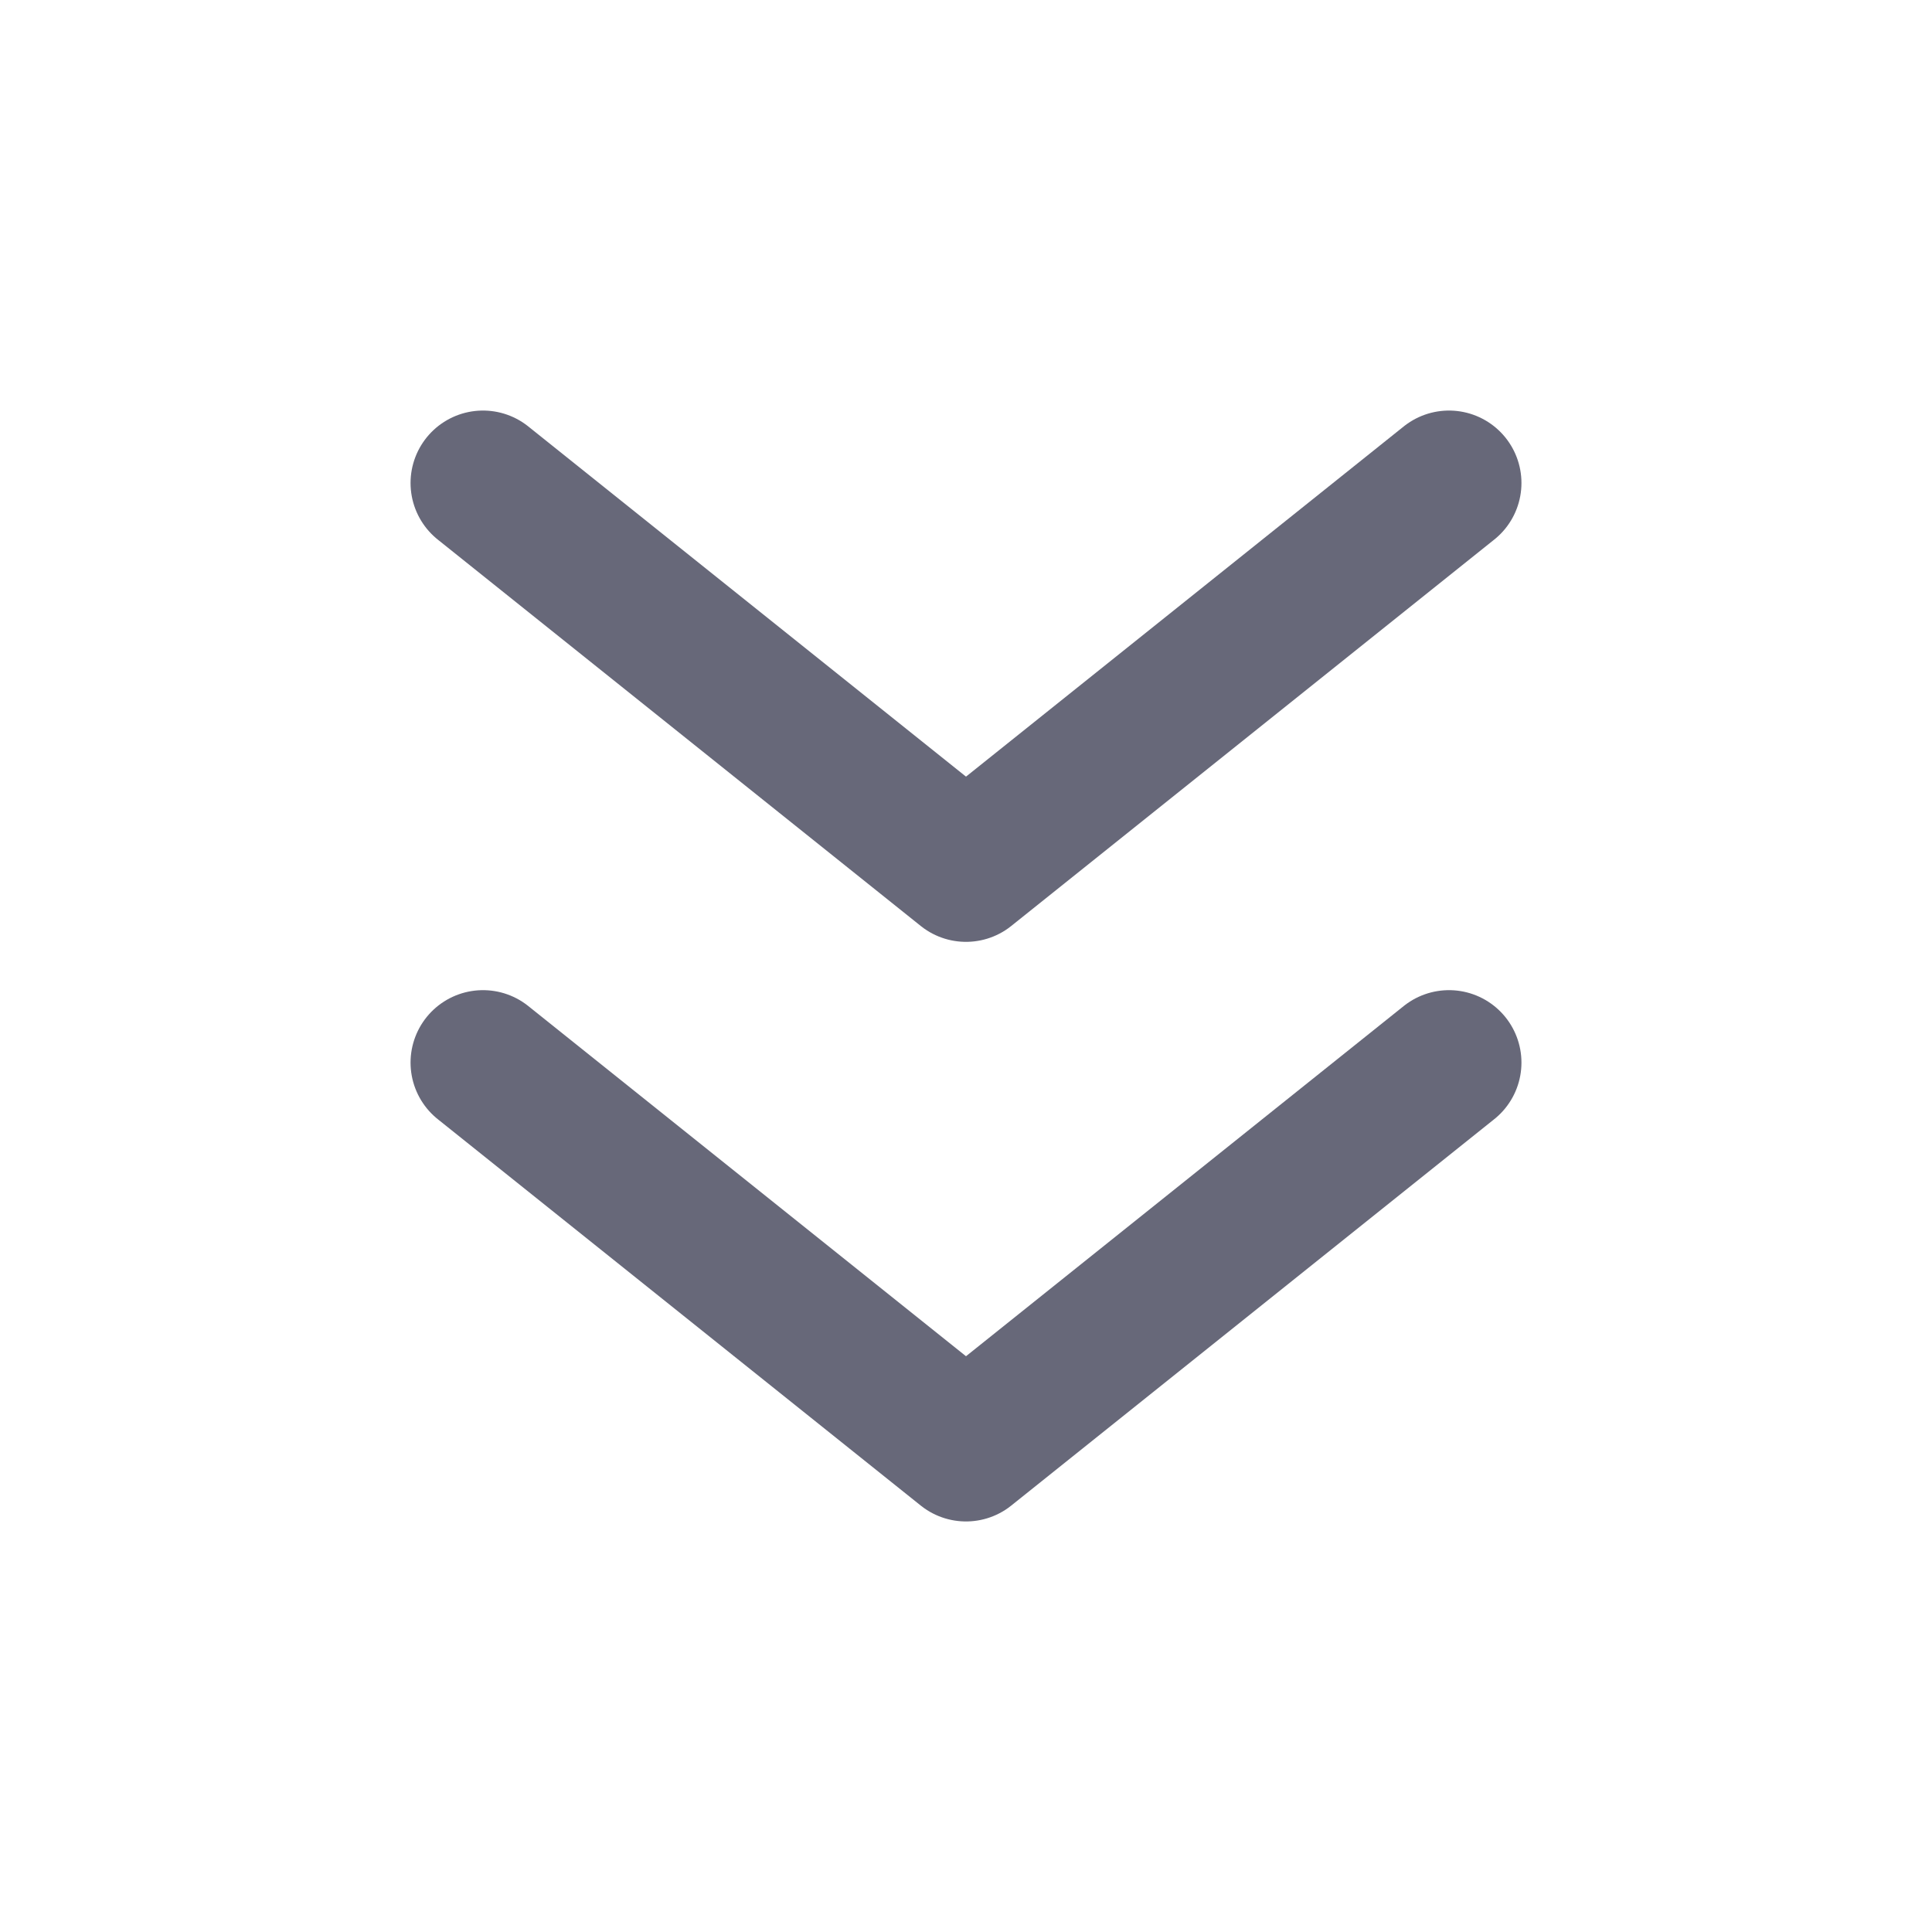
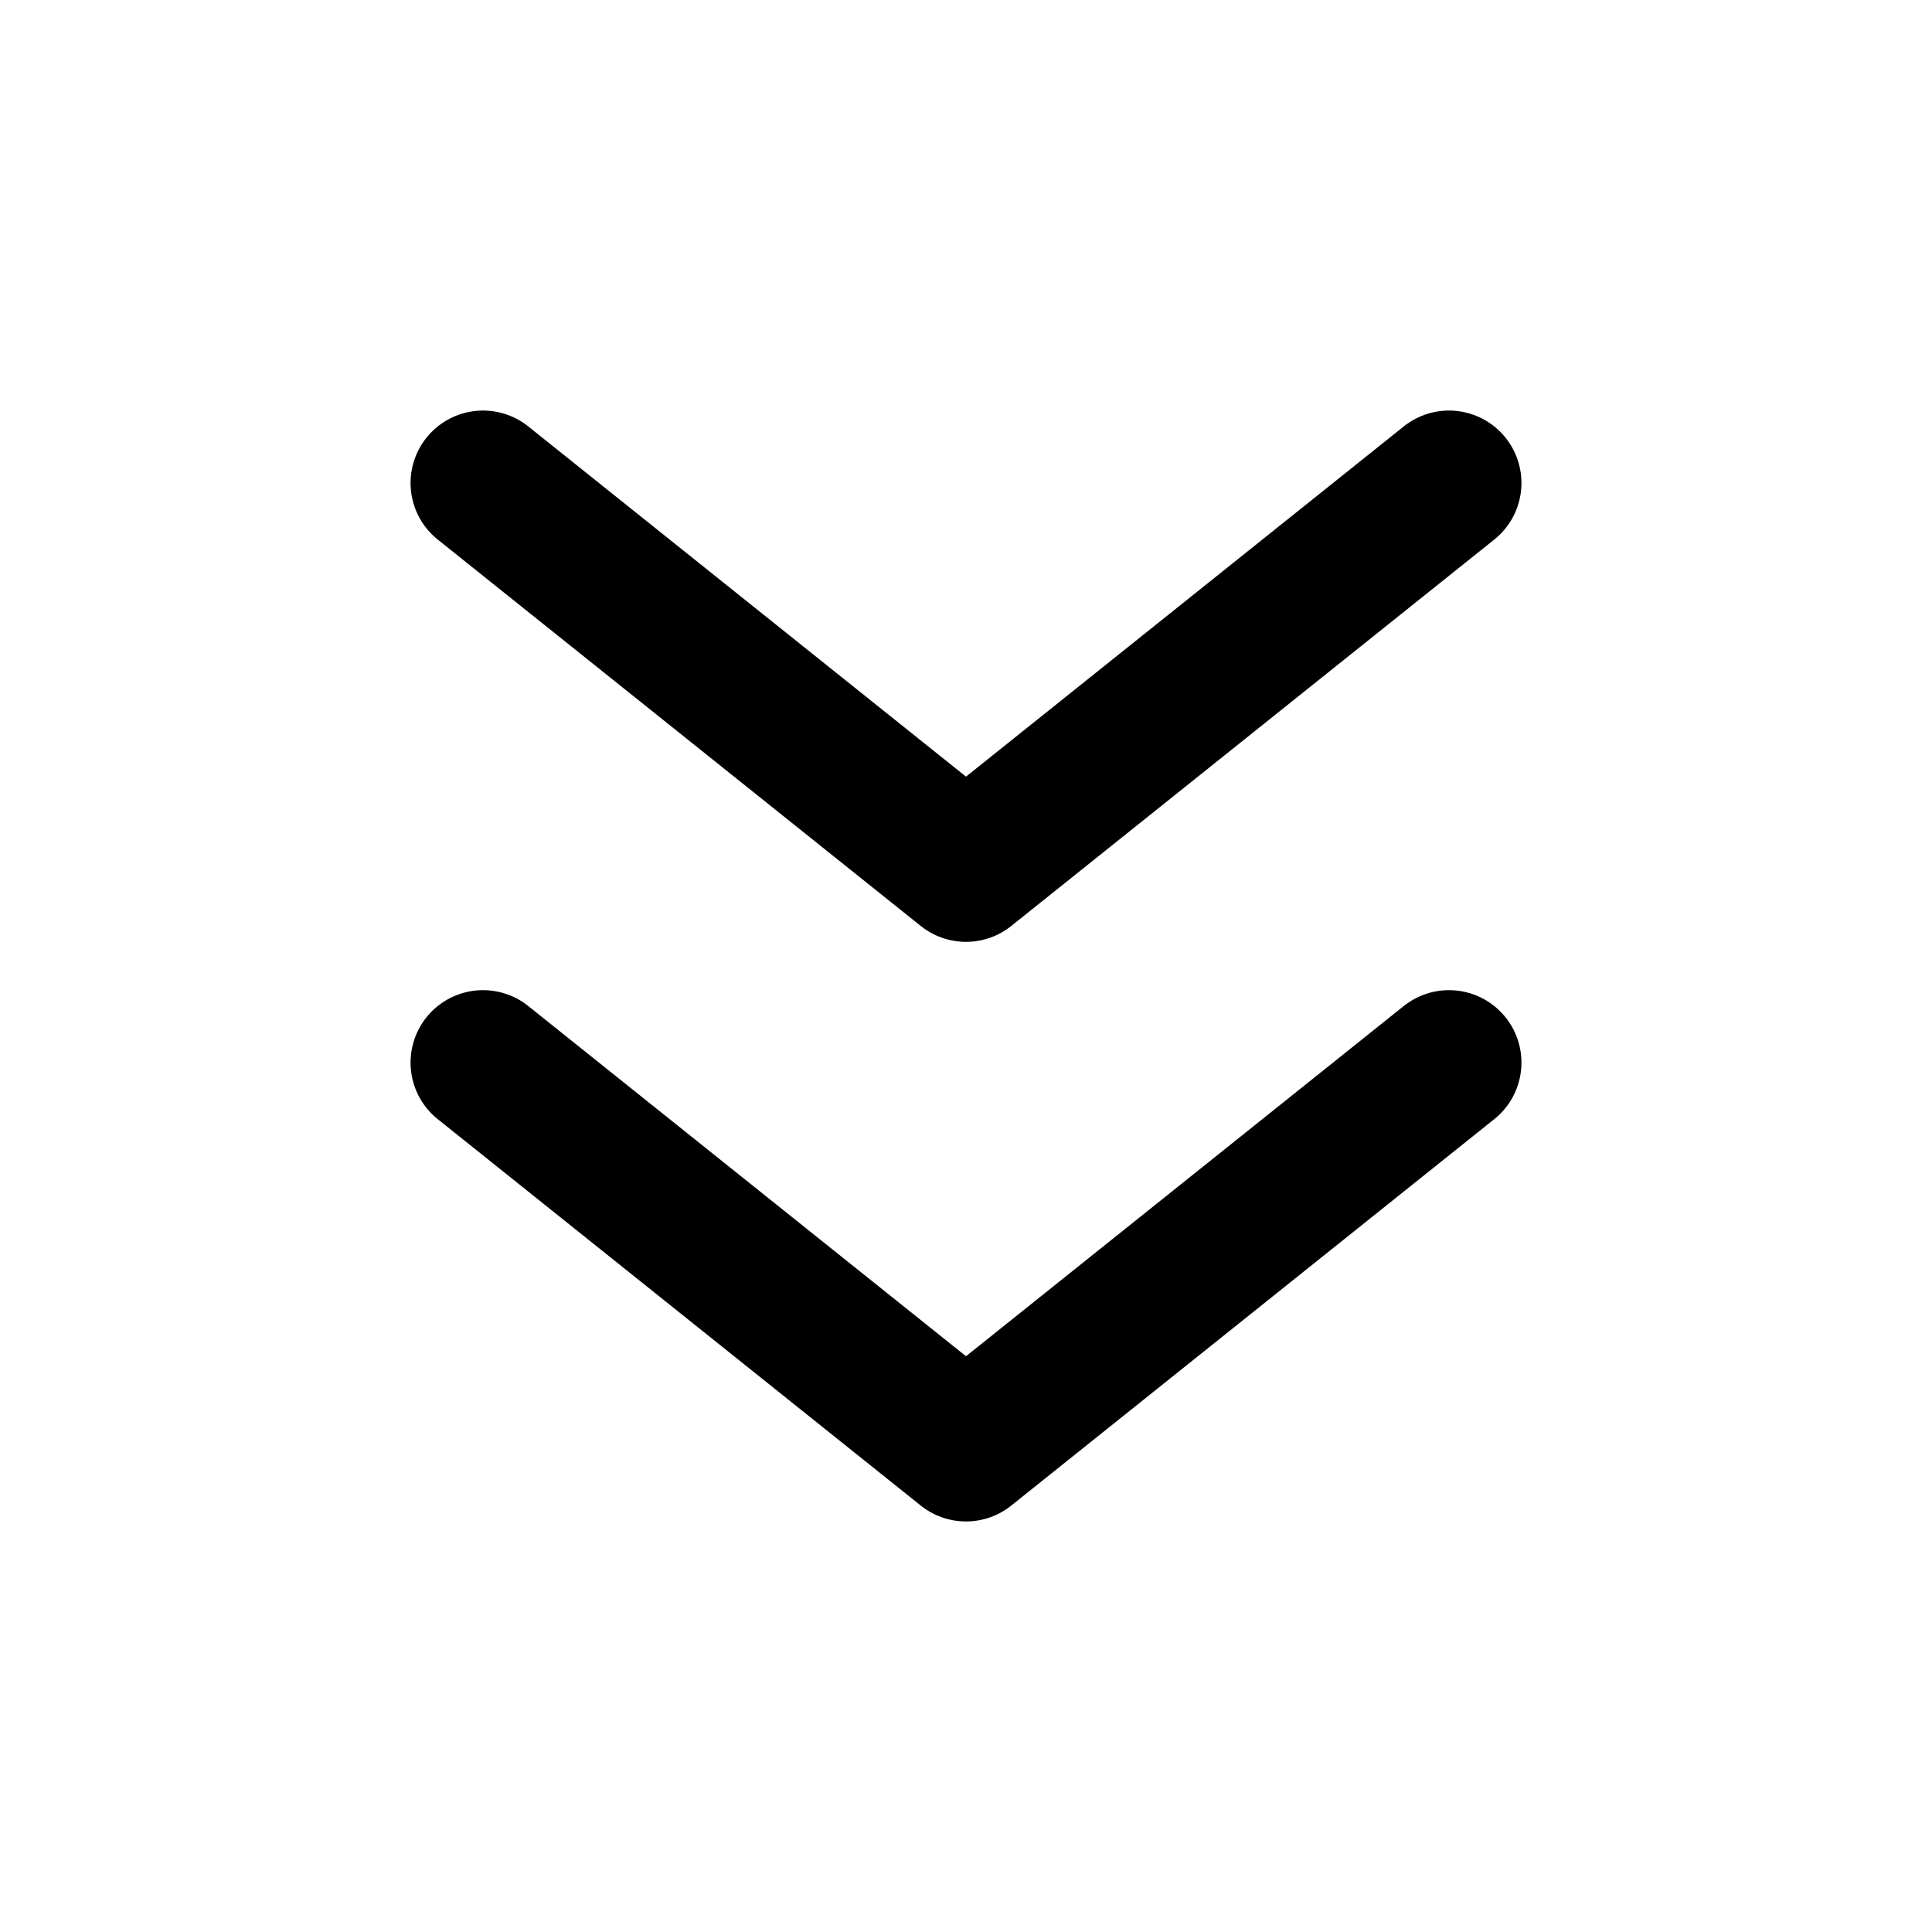
<svg xmlns="http://www.w3.org/2000/svg" width="20" height="20" viewBox="0 0 20 20" fill="none">
-   <path d="M15 5C13.047 6.562 10 9 10 9C10 9 6.953 6.562 5 5" stroke="#676879" stroke-width="1.5" stroke-linecap="round" stroke-linejoin="round" />
-   <path d="M15 11C13.047 12.562 10 15 10 15C10 15 6.953 12.562 5 11" stroke="#676879" stroke-width="1.5" stroke-linecap="round" stroke-linejoin="round" />
+   <path d="M15 5C13.047 6.562 10 9 10 9C10 9 6.953 6.562 5 5" stroke="currentColor" stroke-width="1.5" stroke-linecap="round" stroke-linejoin="round" />
+   <path d="M15 11C13.047 12.562 10 15 10 15C10 15 6.953 12.562 5 11" stroke="currentColor" stroke-width="1.5" stroke-linecap="round" stroke-linejoin="round" />
</svg>
